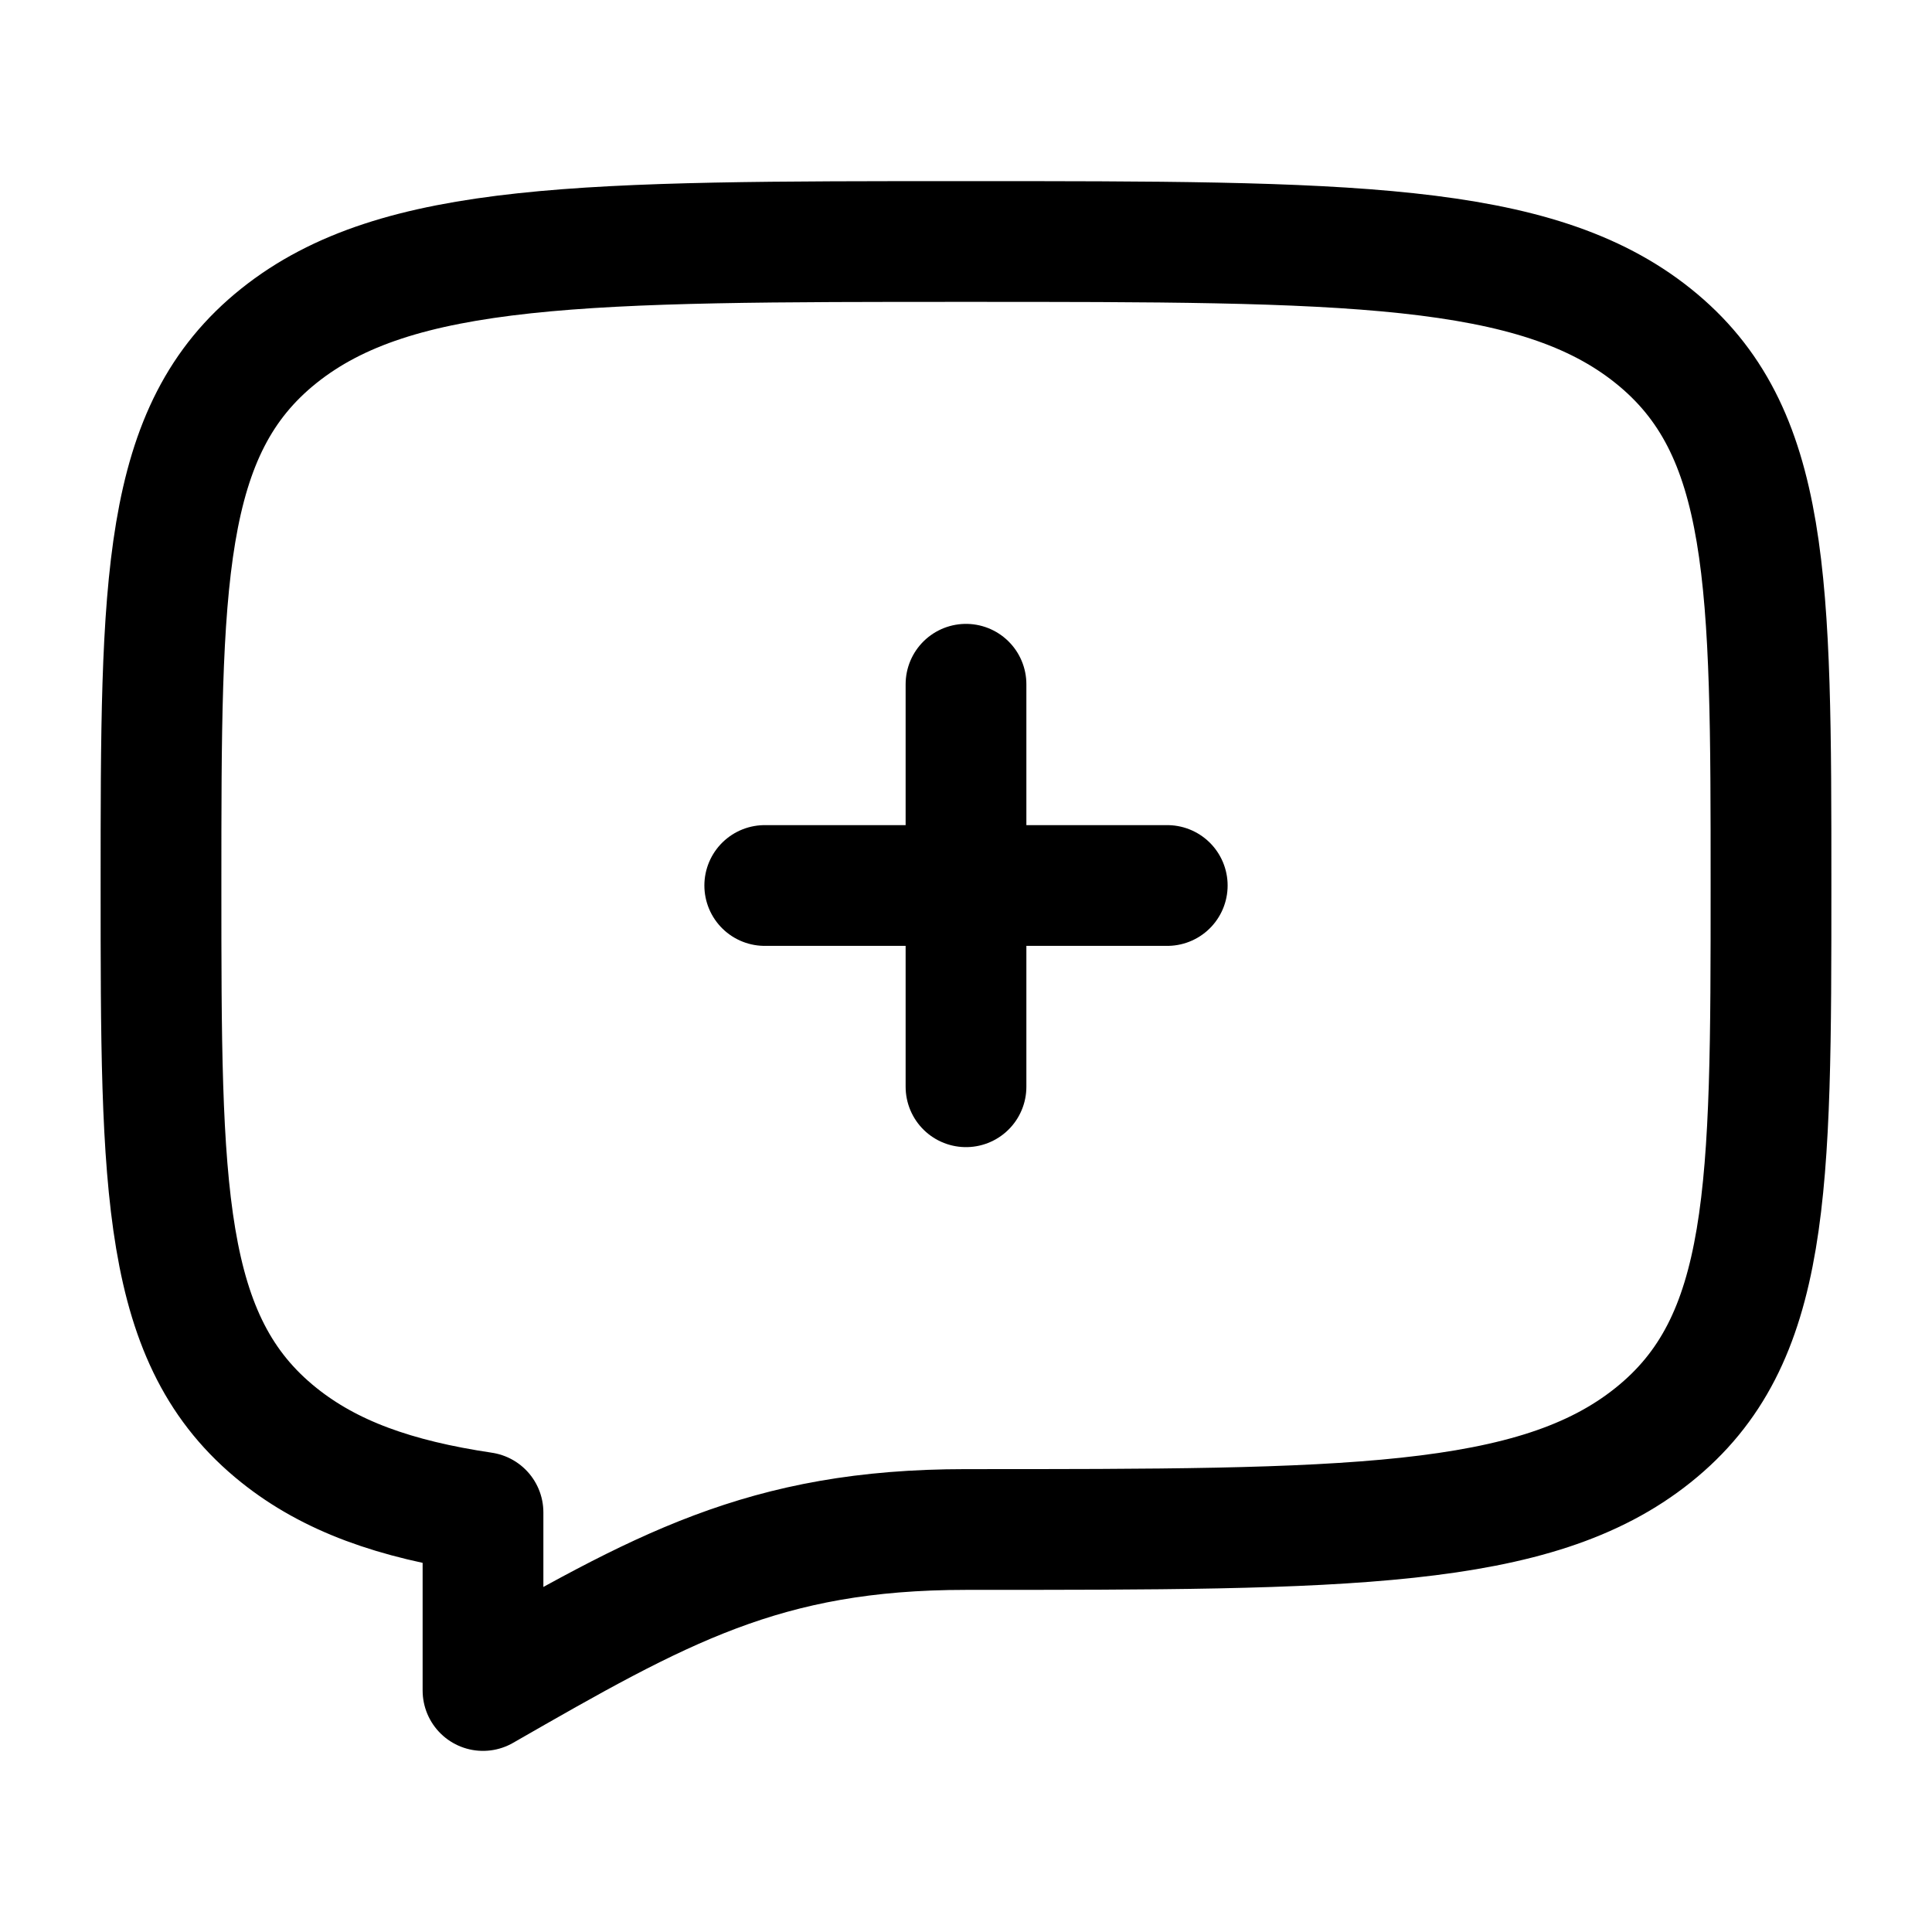
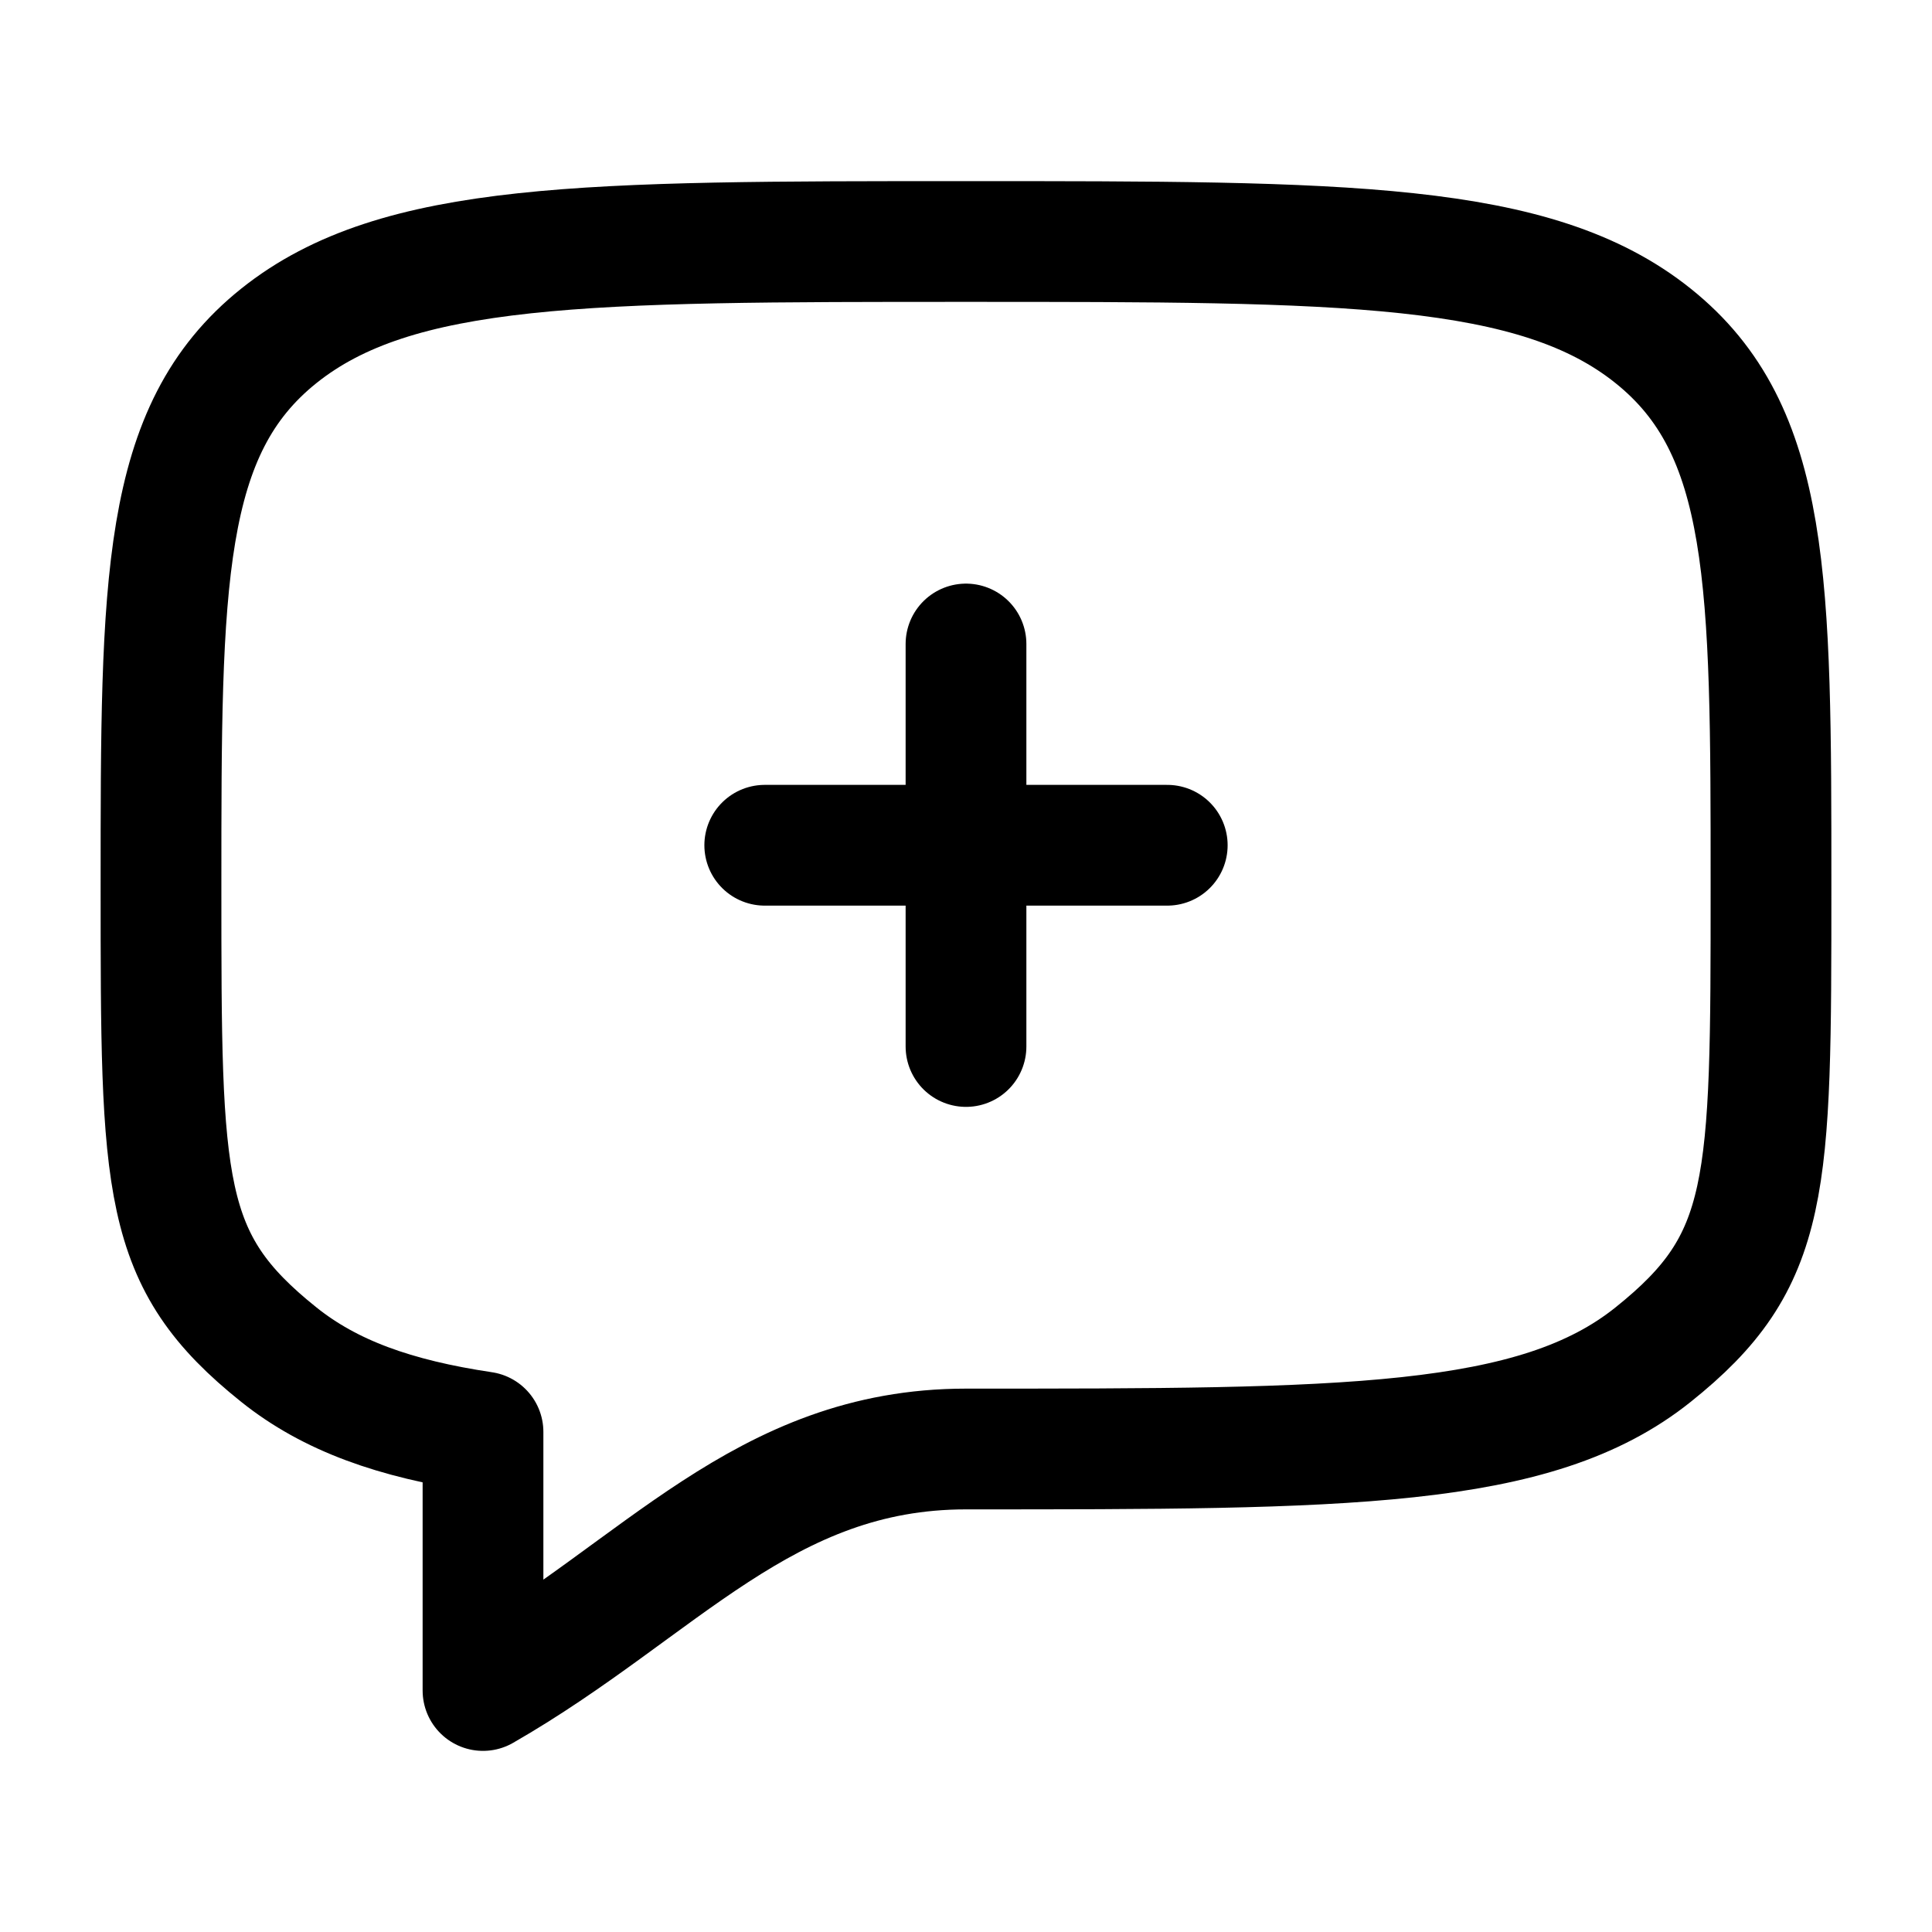
<svg xmlns="http://www.w3.org/2000/svg" width="24" height="24" fill="none" viewBox="0 0 24 24" stroke-width="1.5" stroke-linecap="round" stroke-linejoin="round" stroke="currentColor">
-   <path d="M9.5 11h5M12 8.5v5m-8.536 4.328C2 16.657 2 14.771 2 11c0-3.771 0-5.657 1.464-6.828C4.93 3 7.286 3 12 3c4.714 0 7.071 0 8.535 1.172C22 5.343 22 7.229 22 11c0 3.771 0 5.657-1.465 6.828C19.072 19 16.714 19 12 19c-2.51 0-3.8.738-6 2v-2.212c-1.094-.163-1.899-.45-2.536-.96Z" />
+   <path d="M9.5 10.5h5M12 8v5m-8.536 3.828C2 15.657 2 14.771 2 11c0-3.771 0-5.657 1.464-6.828C4.93 3 7.286 3 12 3c4.714 0 7.071 0 8.535 1.172C22 5.343 22 7.229 22 11c0 3.771 0 4.657-1.465 5.828C19.072 18 16.714 18 12 18c-2.51 0-3.8 1.738-6 3v-3.212c-1.094-.163-1.899-.45-2.536-.96Z" />
</svg>
